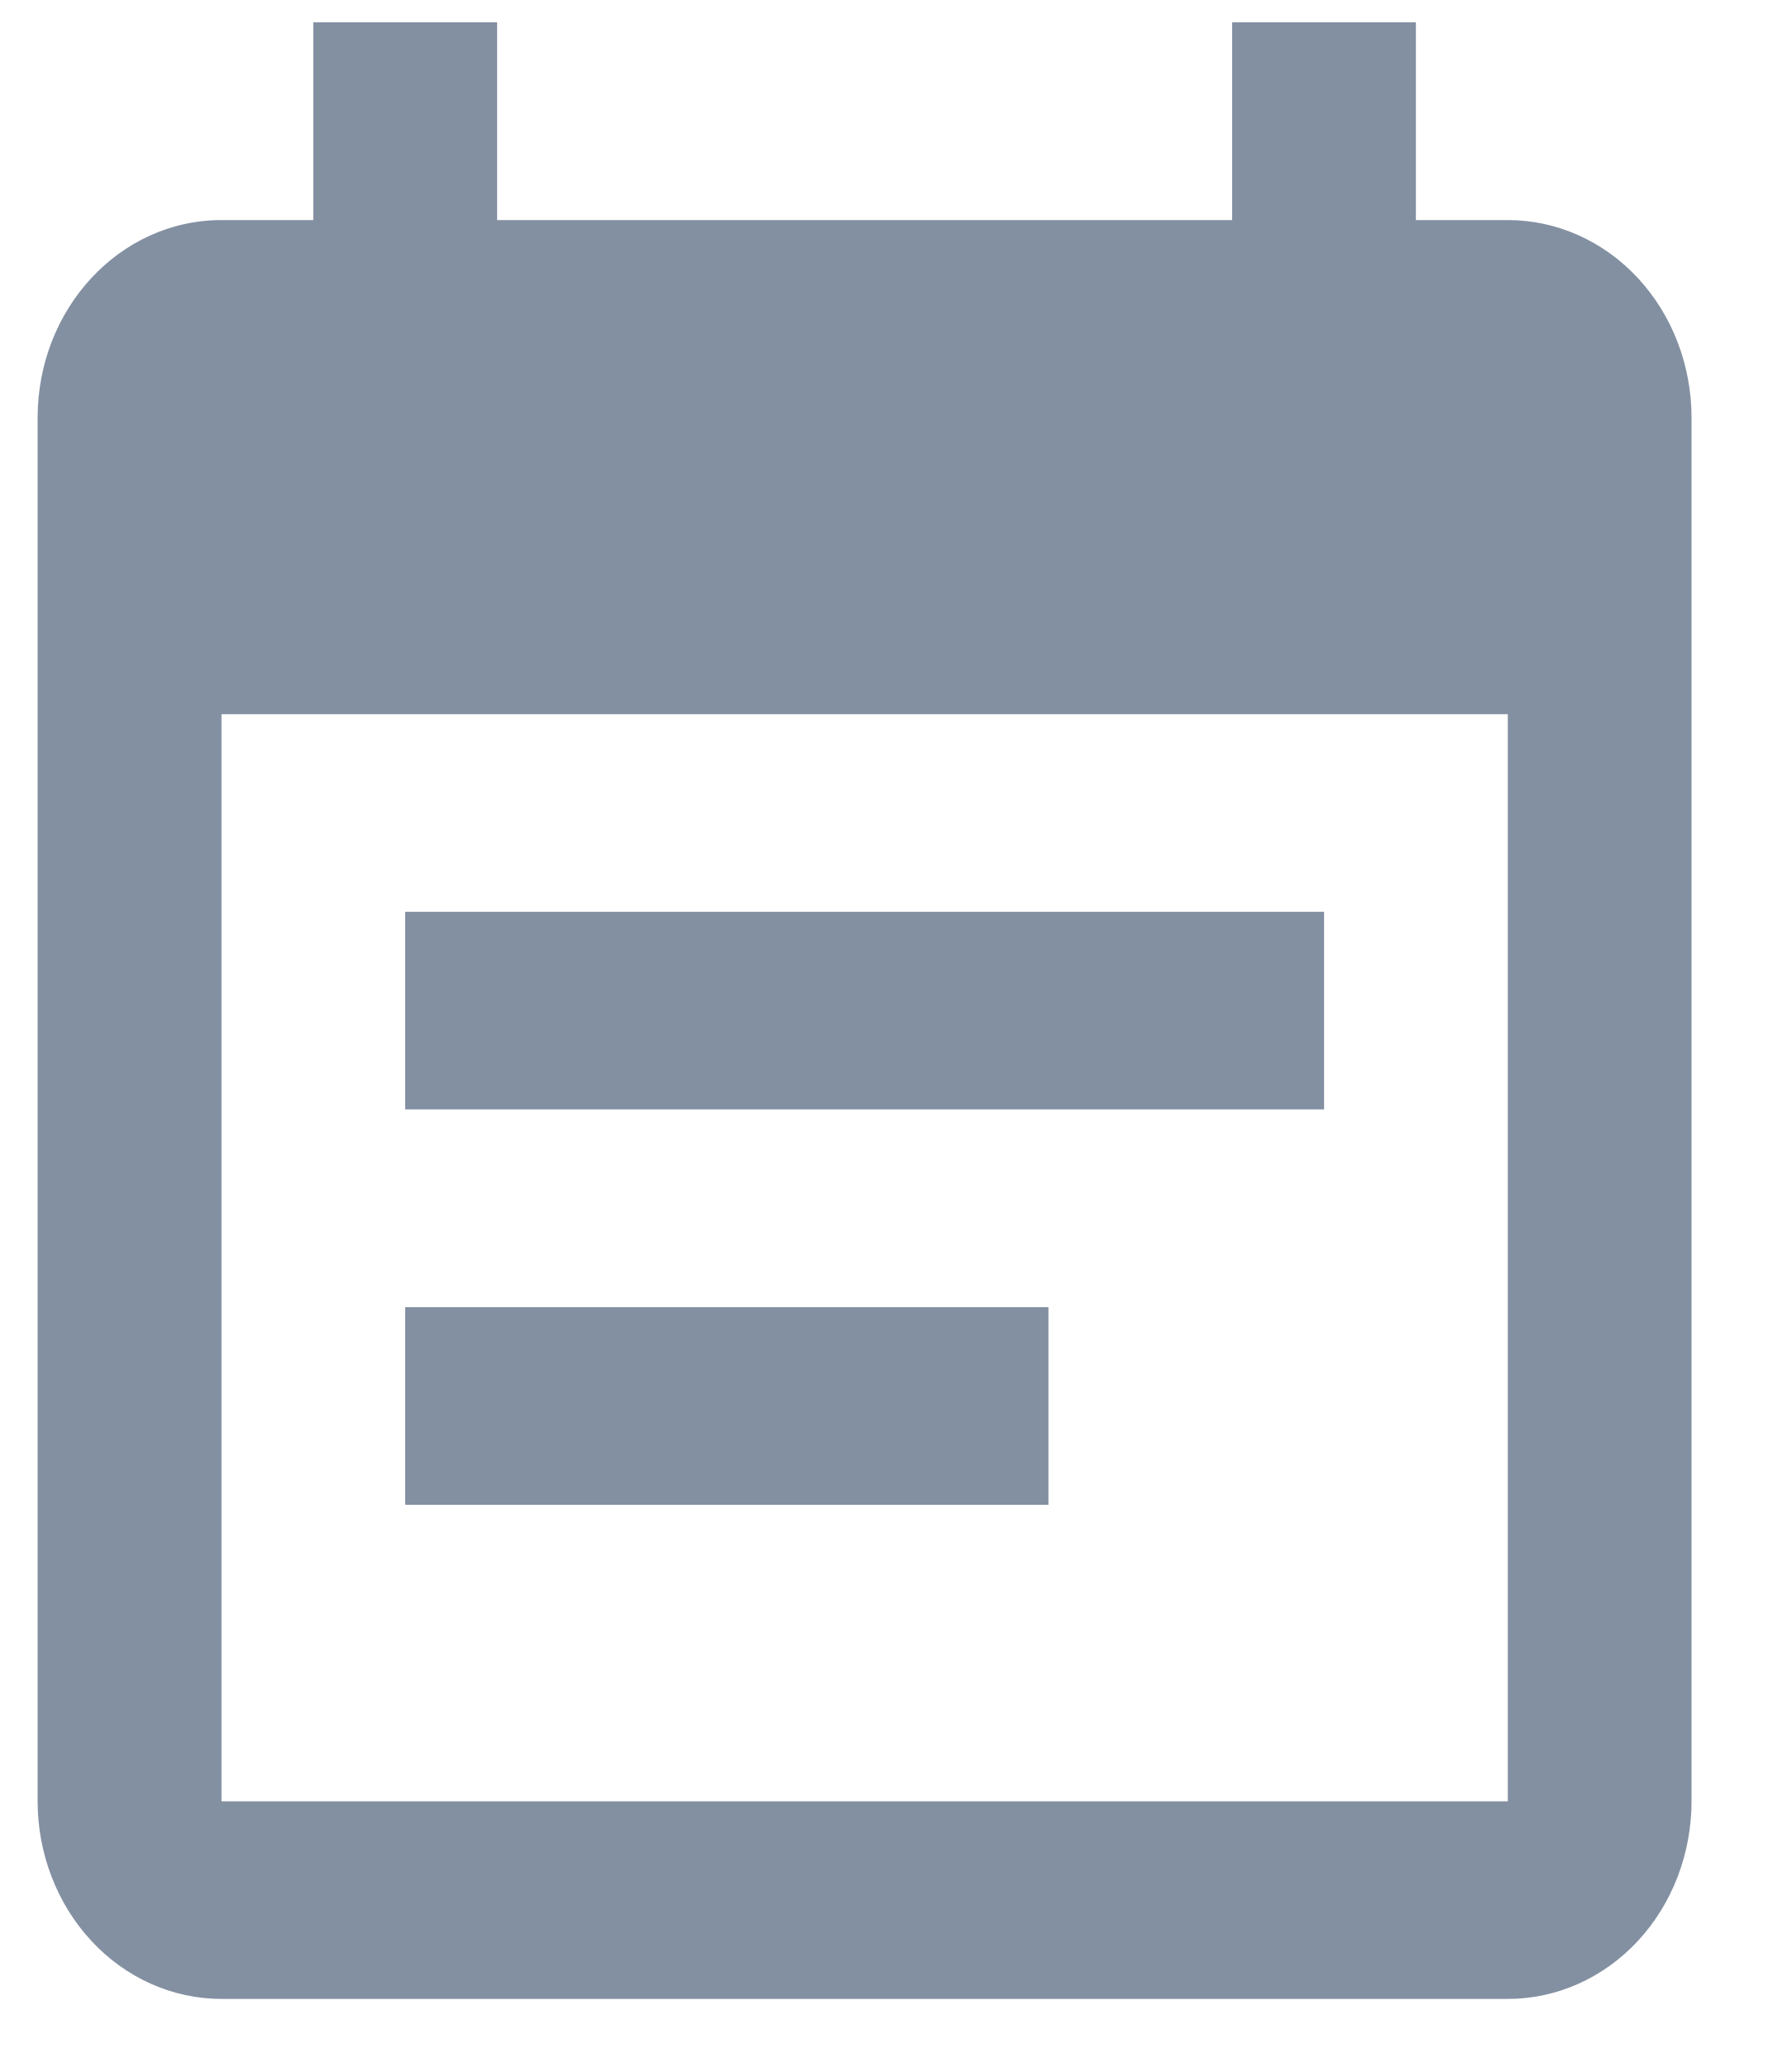
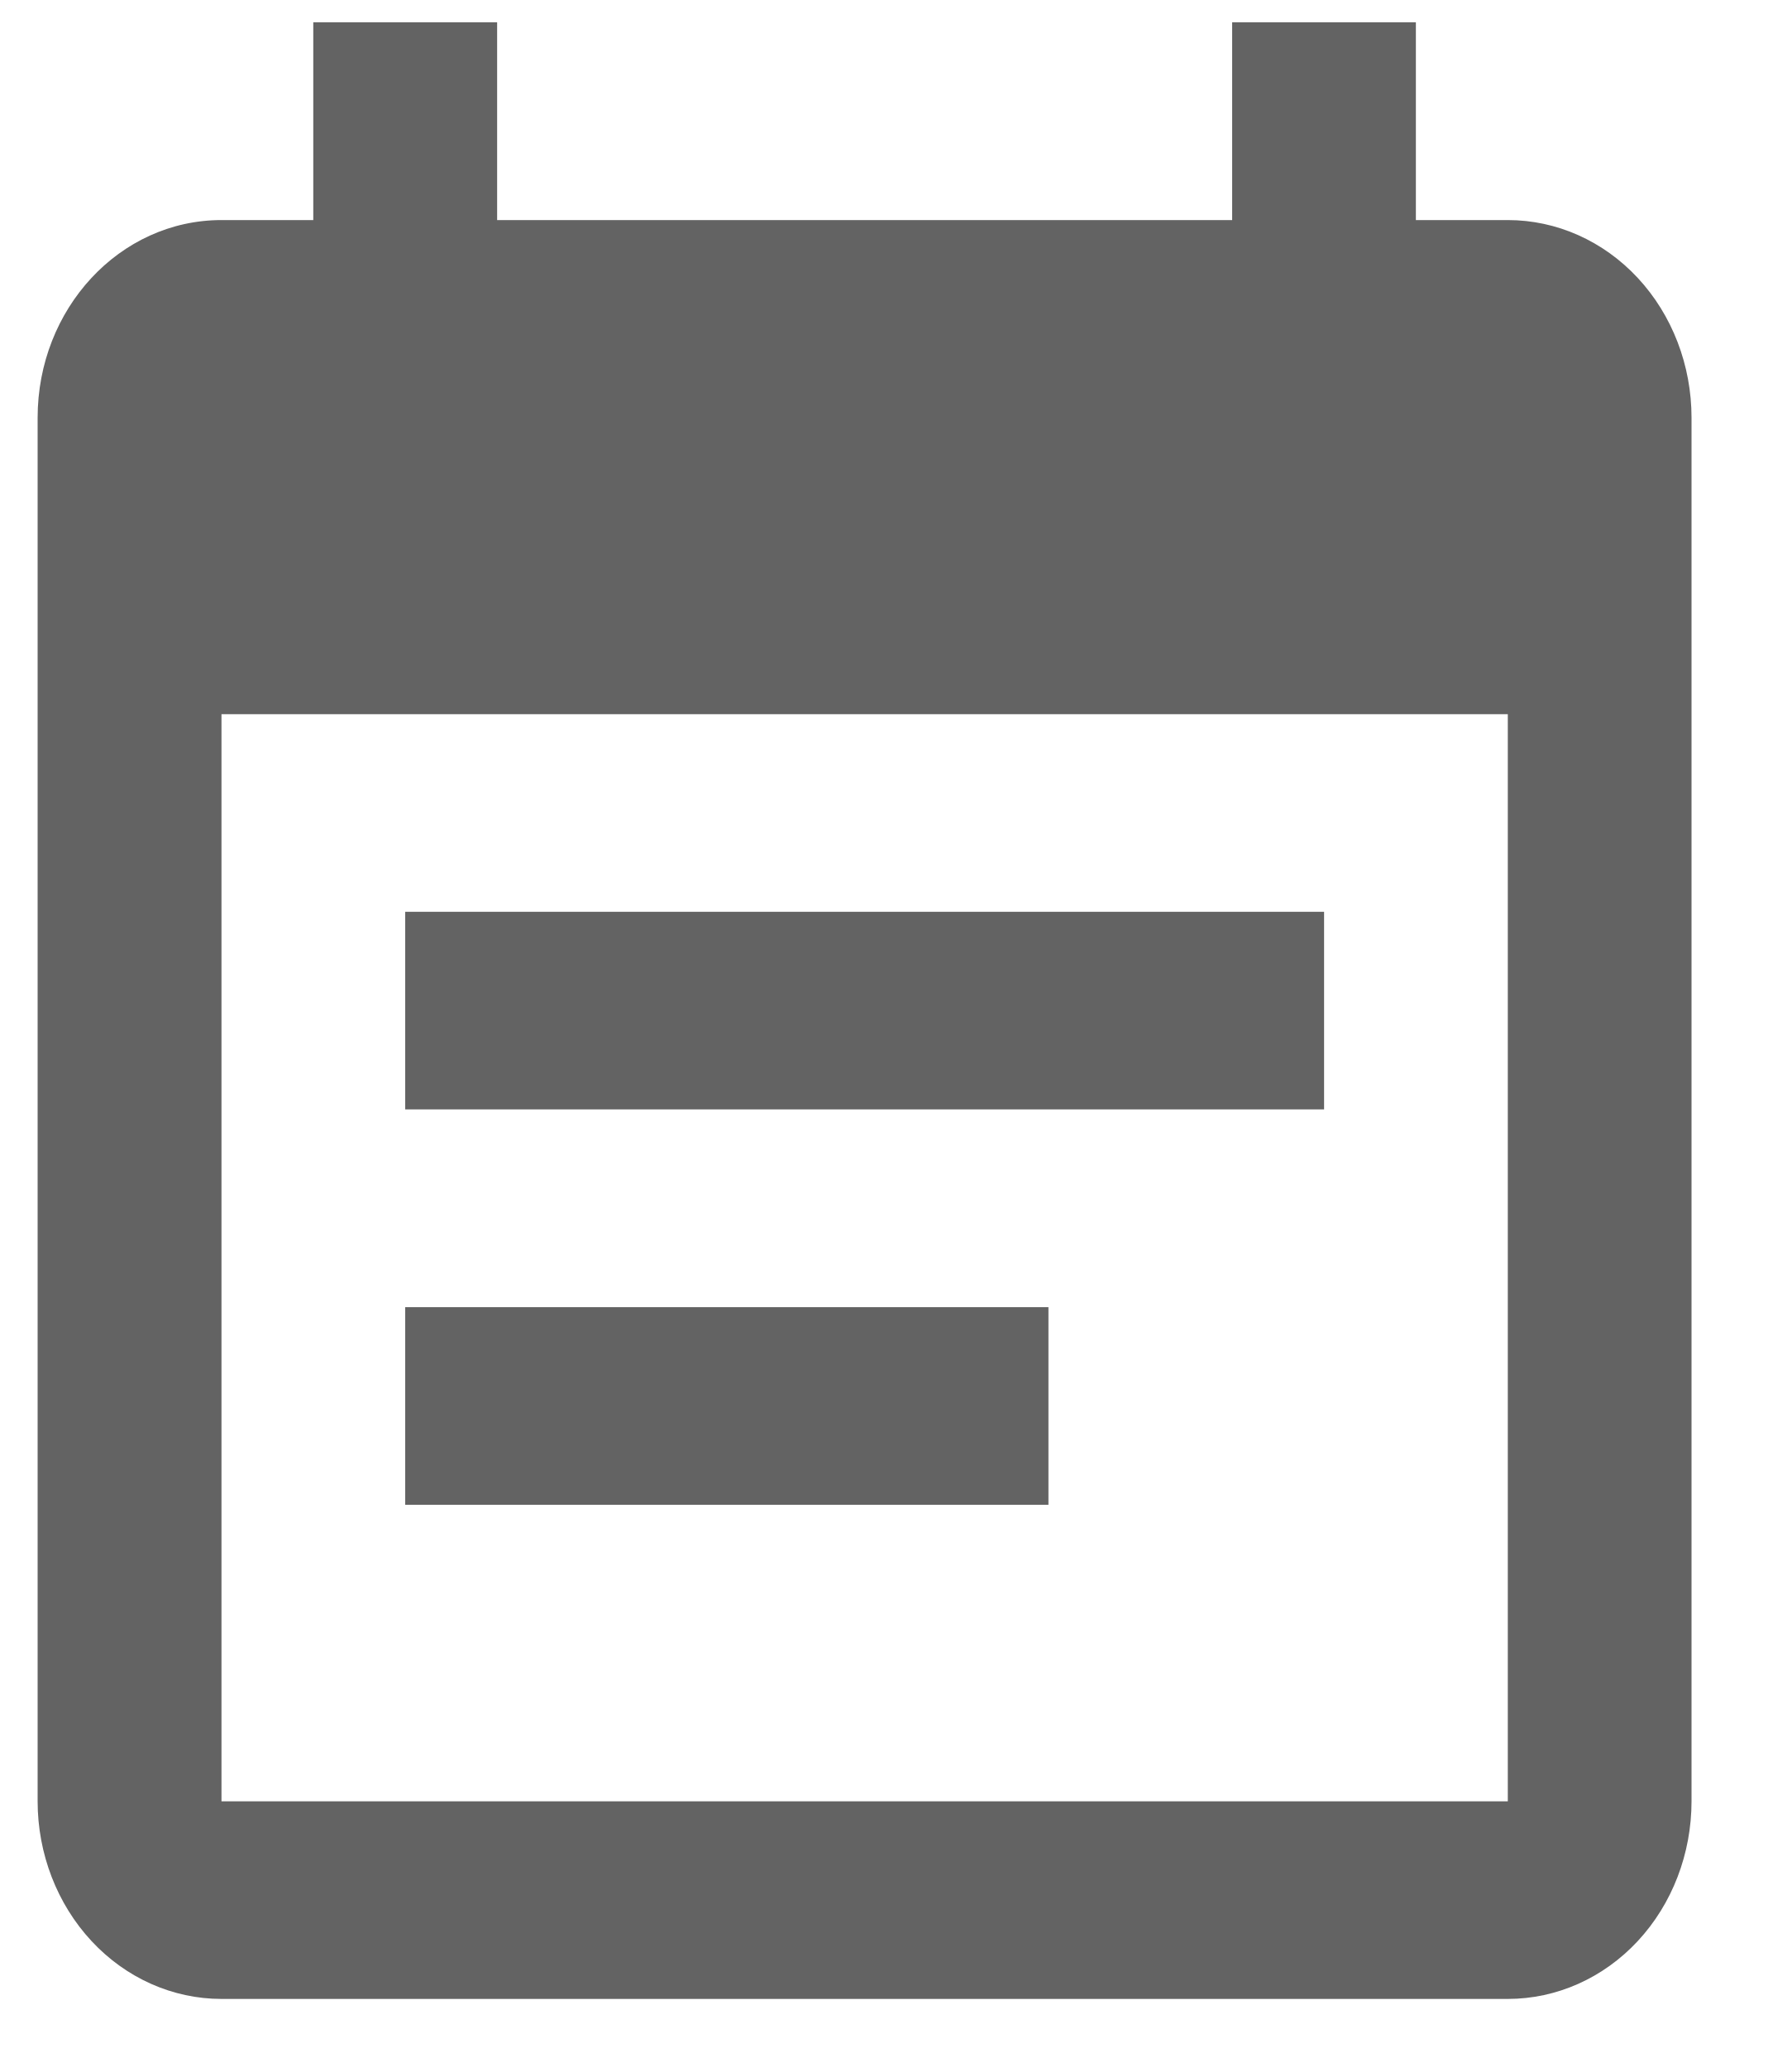
<svg xmlns="http://www.w3.org/2000/svg" width="13" height="15" viewBox="0 0 13 15" fill="none">
-   <path opacity="0.8" d="M7.607 9.486H2.94V10.92H7.607V9.486ZM10.94 13.072H1.607V5.183H10.94V13.072ZM10.94 1.597H10.273V0.162H8.94V1.597H3.607V0.162H2.273V1.597H1.607C0.867 1.597 0.273 2.242 0.273 3.031V13.072C0.273 13.452 0.414 13.817 0.664 14.086C0.914 14.355 1.253 14.506 1.607 14.506H10.94C11.294 14.506 11.633 14.355 11.883 14.086C12.133 13.817 12.273 13.452 12.273 13.072V3.031C12.273 2.651 12.133 2.286 11.883 2.017C11.633 1.748 11.294 1.597 10.94 1.597ZM9.607 6.617H2.94V8.051H9.607V6.617Z" fill="#64748b" />
+   <path opacity="1" d="M7.607 9.486H2.94V10.92H7.607V9.486ZM10.94 13.072H1.607V5.183H10.94V13.072ZM10.94 1.597H10.273V0.162H8.94V1.597H3.607V0.162H2.273V1.597H1.607C0.867 1.597 0.273 2.242 0.273 3.031V13.072C0.273 13.452 0.414 13.817 0.664 14.086C0.914 14.355 1.253 14.506 1.607 14.506H10.94C11.294 14.506 11.633 14.355 11.883 14.086C12.133 13.817 12.273 13.452 12.273 13.072V3.031C12.273 2.651 12.133 2.286 11.883 2.017C11.633 1.748 11.294 1.597 10.94 1.597ZM9.607 6.617H2.94V8.051H9.607V6.617Z" fill="#636363" />
</svg>
